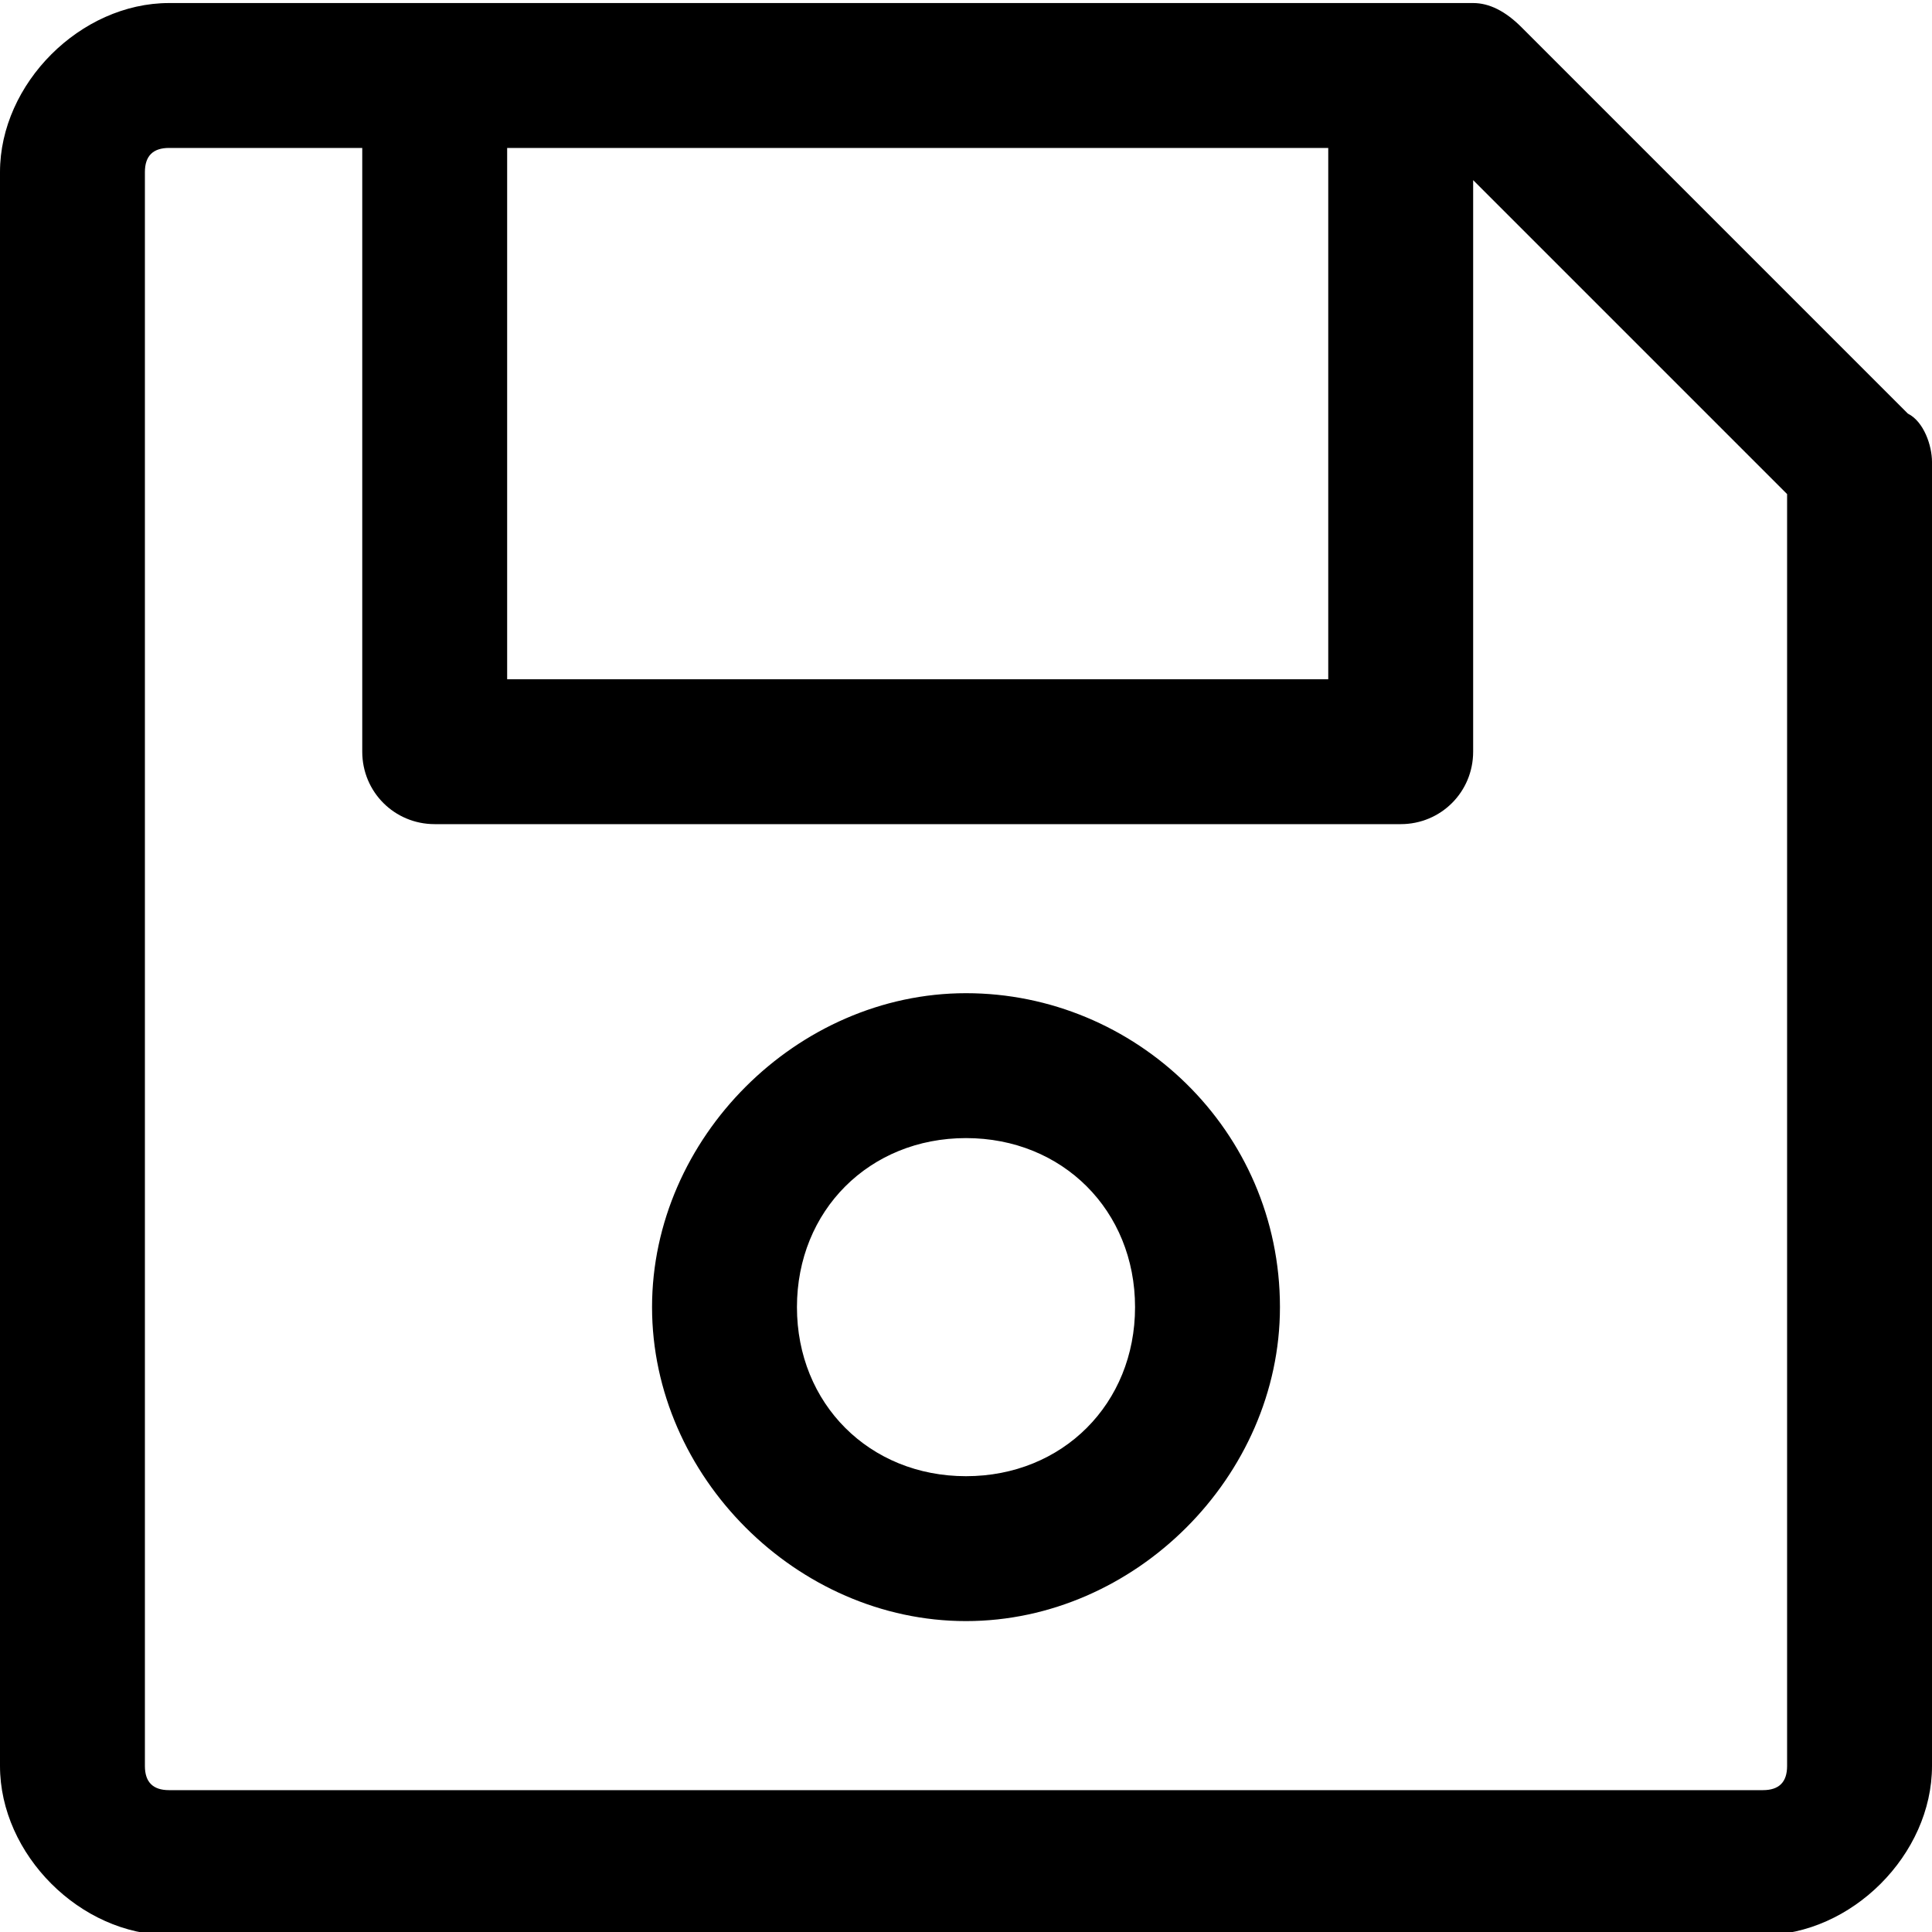
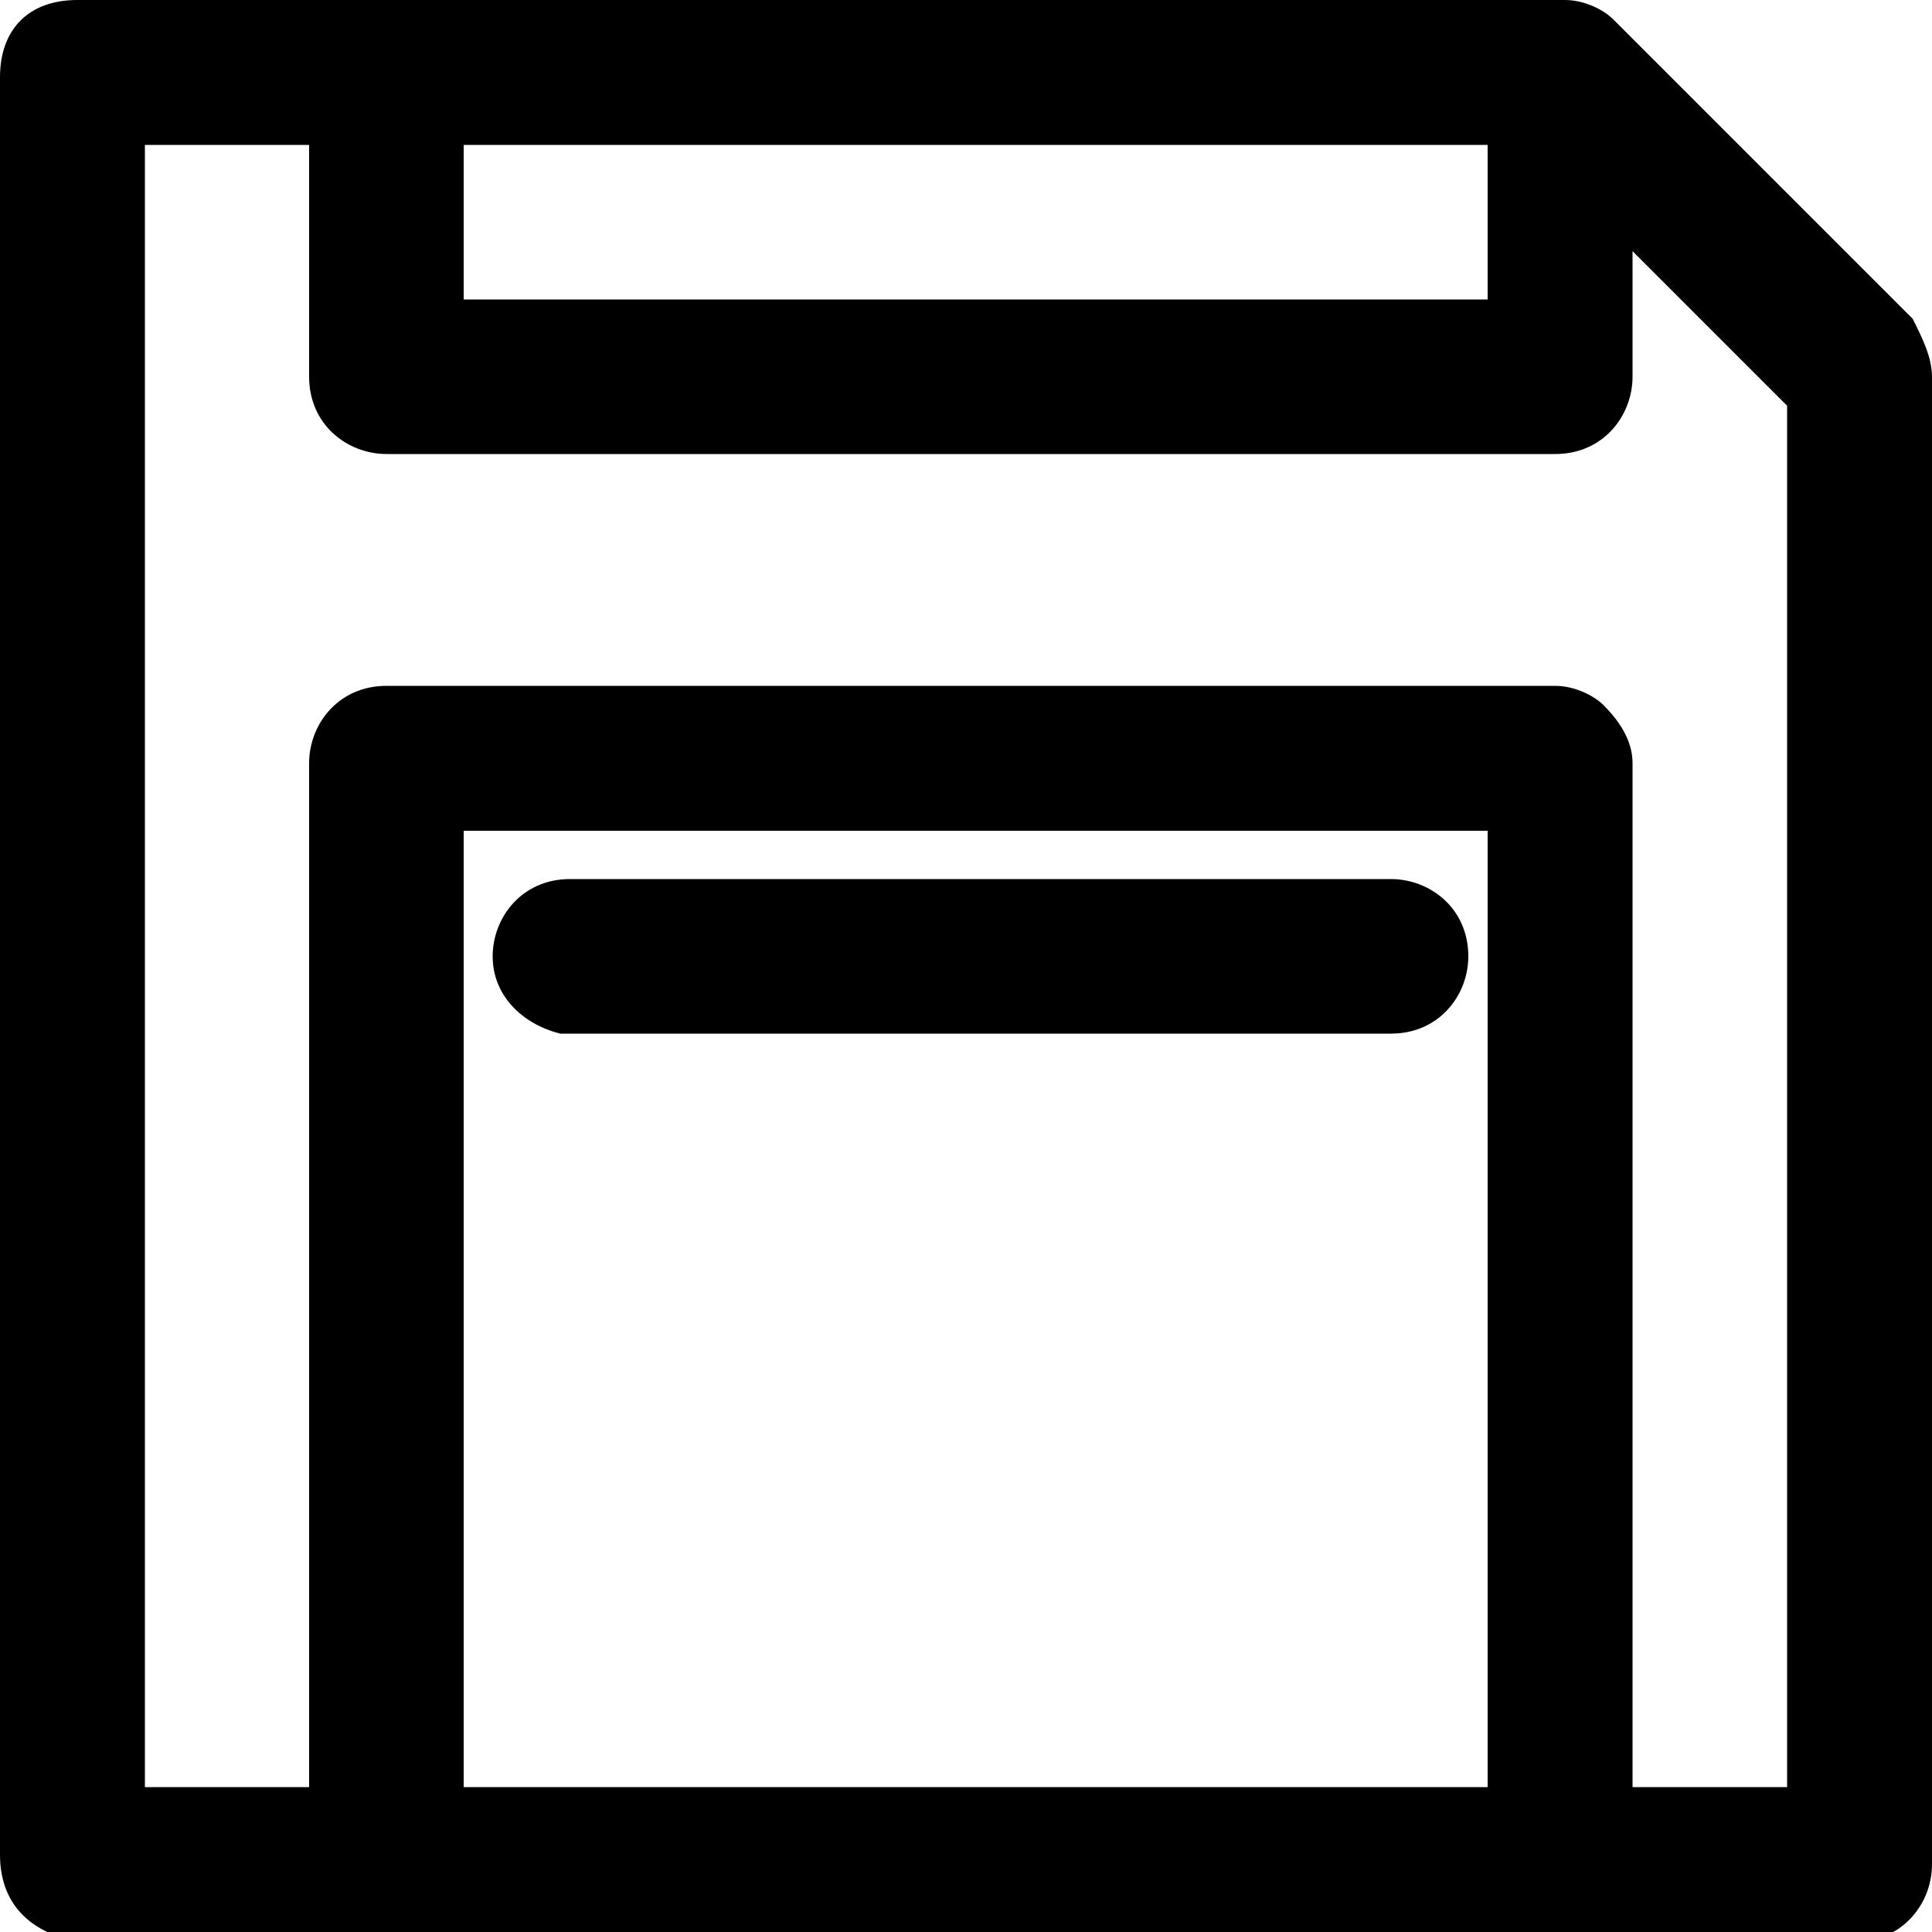
- <svg xmlns="http://www.w3.org/2000/svg" version="1.1" id="Layer_1" x="0px" y="0px" viewBox="0 0 24 24" style="enable-background:new 0 0 24 24;" xml:space="preserve">
-   <path transform="translate(0,-952.3622)" d="M2.1,952.4c-1.1,0-2.1,1-2.1,2.1v19.8c0,1.1,1,2.1,2.1,2.1h19.8c1.1,0,2.1-1,2.1-2.1  v-16.2c0-0.2-0.1-0.5-0.3-0.6l-4.8-4.8c-0.2-0.2-0.4-0.3-0.6-0.3H2.1z M2.1,954.2h2.4v7.5c0,0.5,0.4,0.9,0.9,0.9h12  c0.5,0,0.9-0.4,0.9-0.9v-7.1l3.9,3.9v15.8c0,0.2-0.1,0.3-0.3,0.3H2.1c-0.2,0-0.3-0.1-0.3-0.3v-19.8C1.8,954.3,1.9,954.2,2.1,954.2z   M6.3,954.2h10.2v6.6H6.3V954.2z M12,964.7c-2.1,0-3.9,1.8-3.9,3.9c0,2.1,1.8,3.9,3.9,3.9s3.9-1.8,3.9-3.9  C15.9,966.4,14.1,964.7,12,964.7z M12,966.5c1.2,0,2.1,0.9,2.1,2.1c0,1.2-0.9,2.1-2.1,2.1s-2.1-0.9-2.1-2.1  C9.9,967.4,10.8,966.5,12,966.5z" />
+ <svg xmlns="http://www.w3.org/2000/svg" version="1.1" id="Layer_1" x="0px" y="0px" viewBox="0 0 20 20" style="enable-background:new 0 0 20 20;" xml:space="preserve">
+   <path d="M5.1,9.9c0-0.4,0.3-0.8,0.8-0.8h8.5c0.4,0,0.8,0.3,0.8,0.8c0,0.4-0.3,0.8-0.8,0.8H5.8C5.4,10.6,5.1,10.3,5.1,9.9z M20,3.9  v15.4c0,0.4-0.3,0.8-0.8,0.8H0.8C0.3,20,0,19.7,0,19.2V0.8C0,0.3,0.3,0,0.8,0h15.4c0.2,0,0.4,0.1,0.5,0.2l3.1,3.1  C19.9,3.5,20,3.7,20,3.9z M4.8,8.6v9.9h10.6V8.6H4.8z M15.4,3.1V1.5H4.8v1.6L15.4,3.1z M16.9,7.9v10.6h1.6V4.2l-1.6-1.6v1.3  c0,0.4-0.3,0.8-0.8,0.8H4c-0.4,0-0.8-0.3-0.8-0.8V1.5H1.5v17h1.7V7.9c0-0.4,0.3-0.8,0.8-0.8h12.1c0.2,0,0.4,0.1,0.5,0.2  C16.8,7.5,16.9,7.7,16.9,7.9z" />
</svg>
